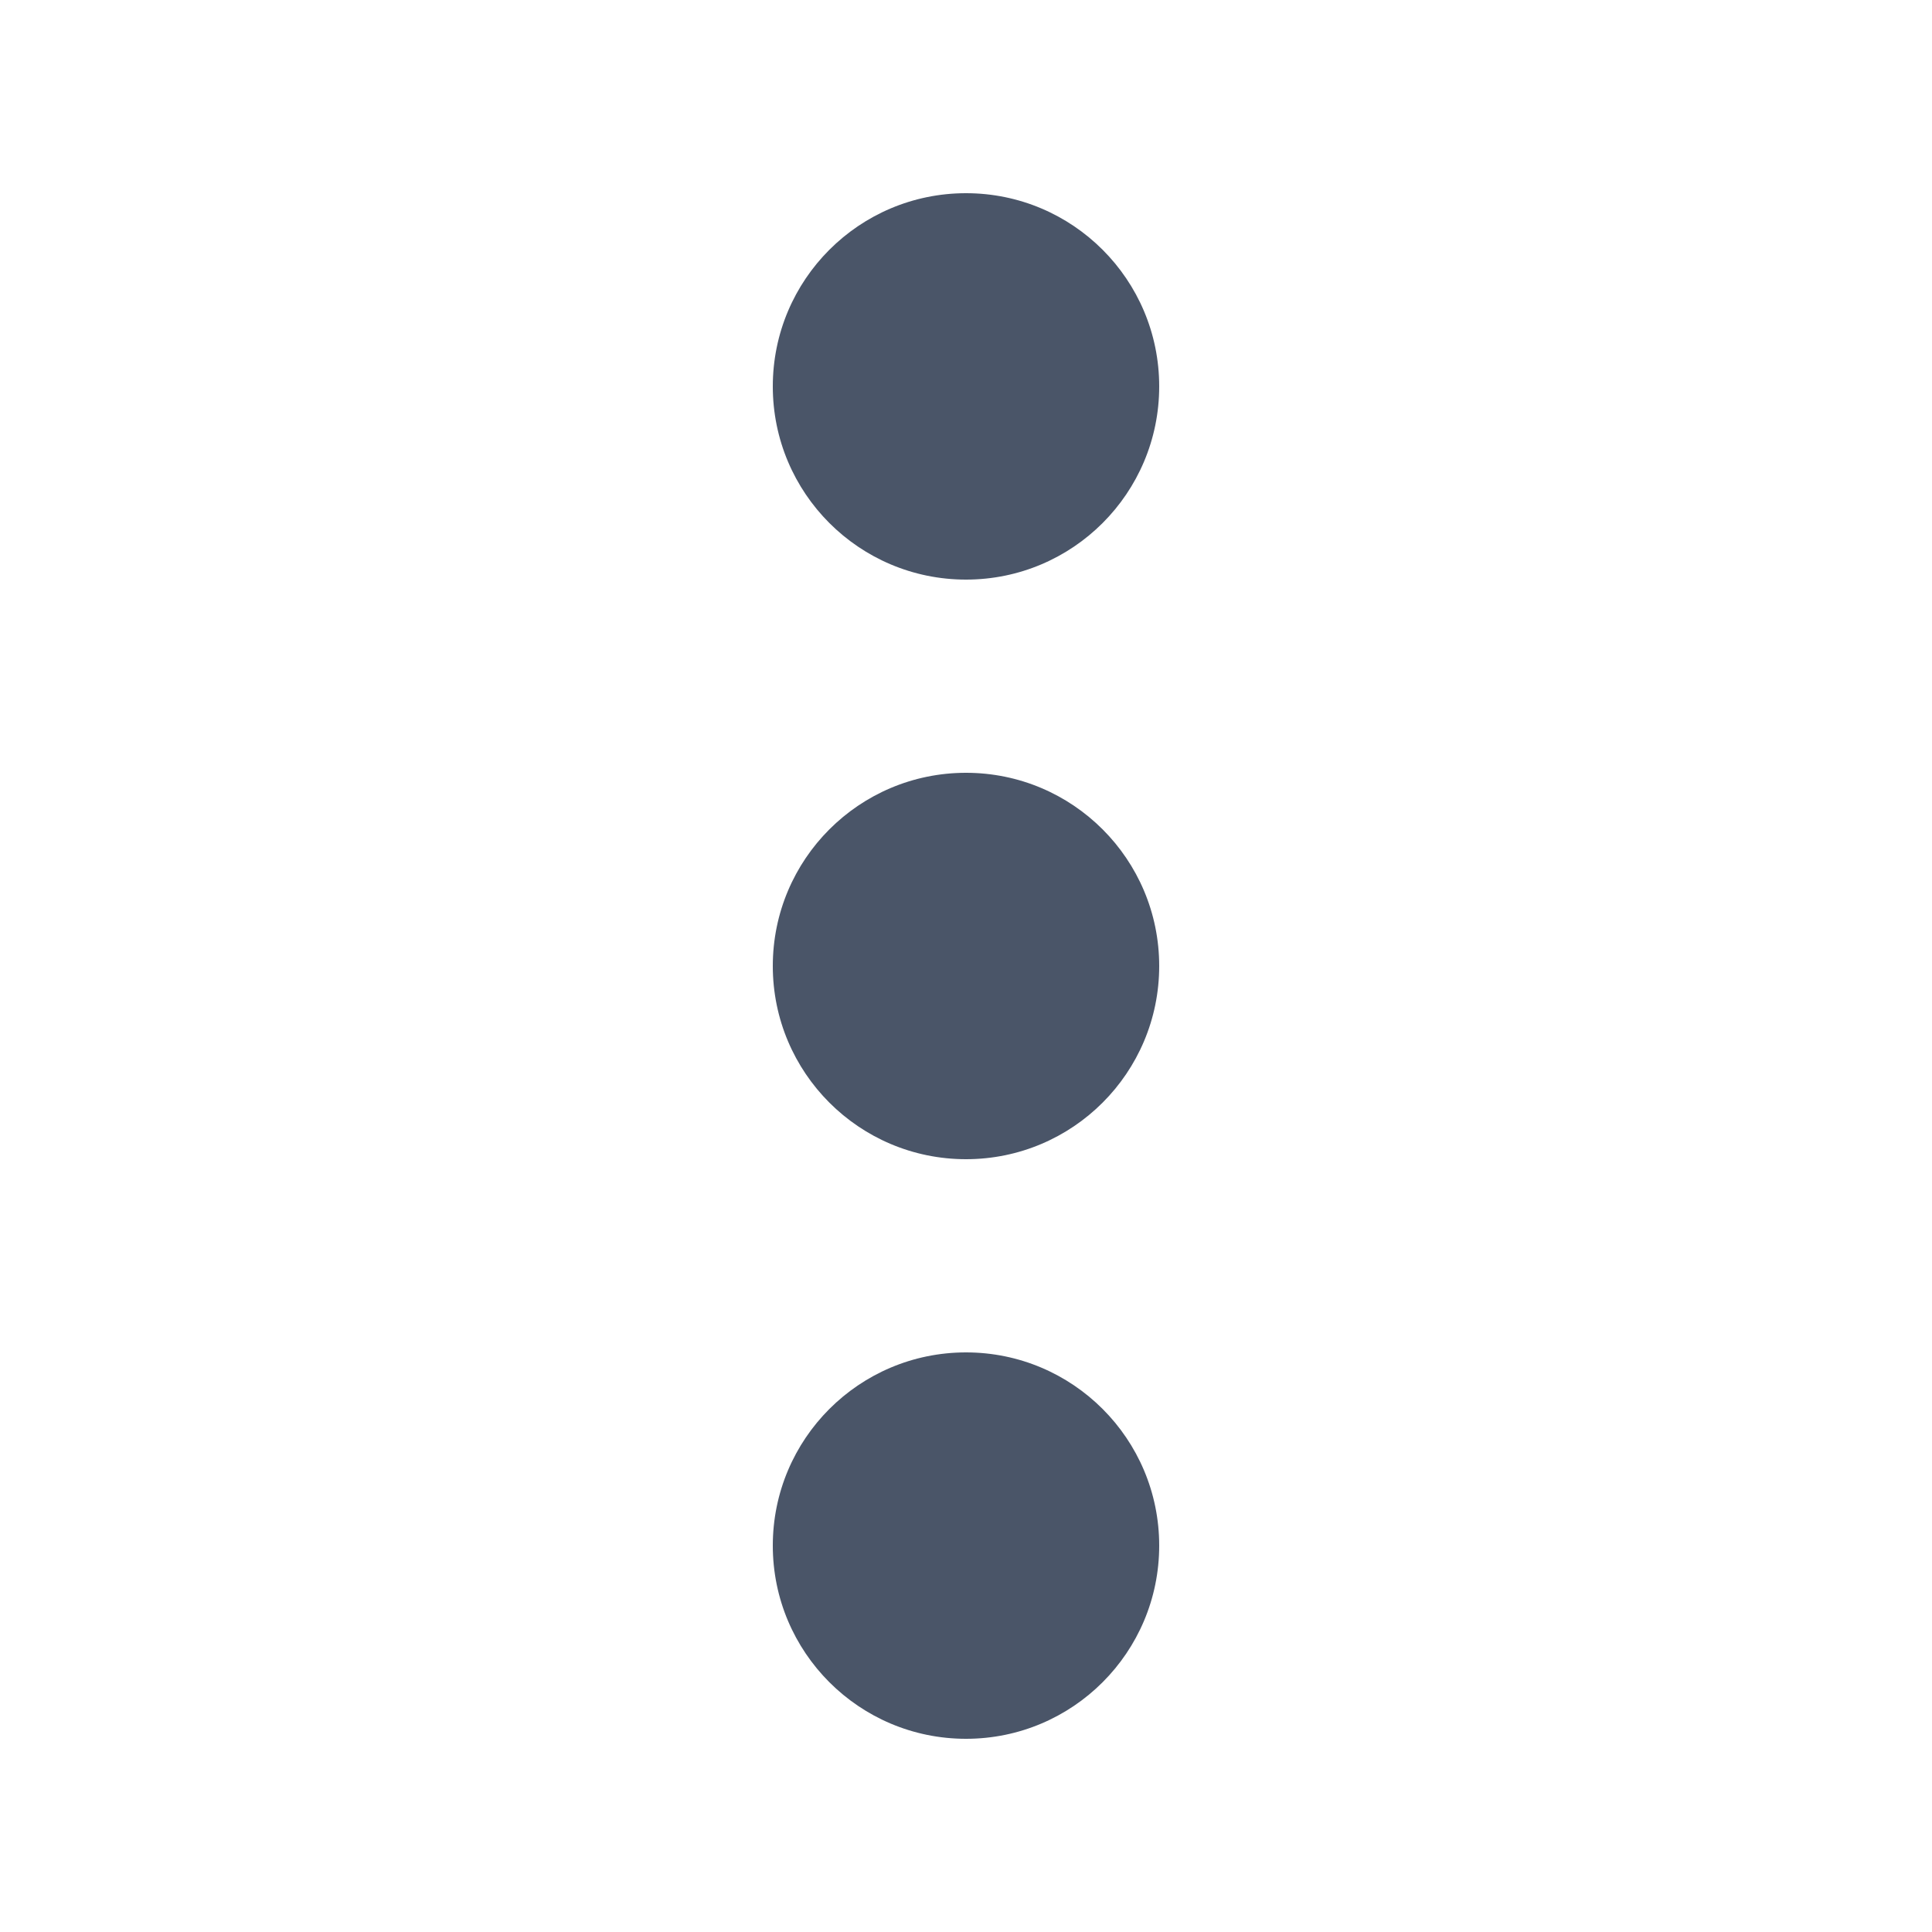
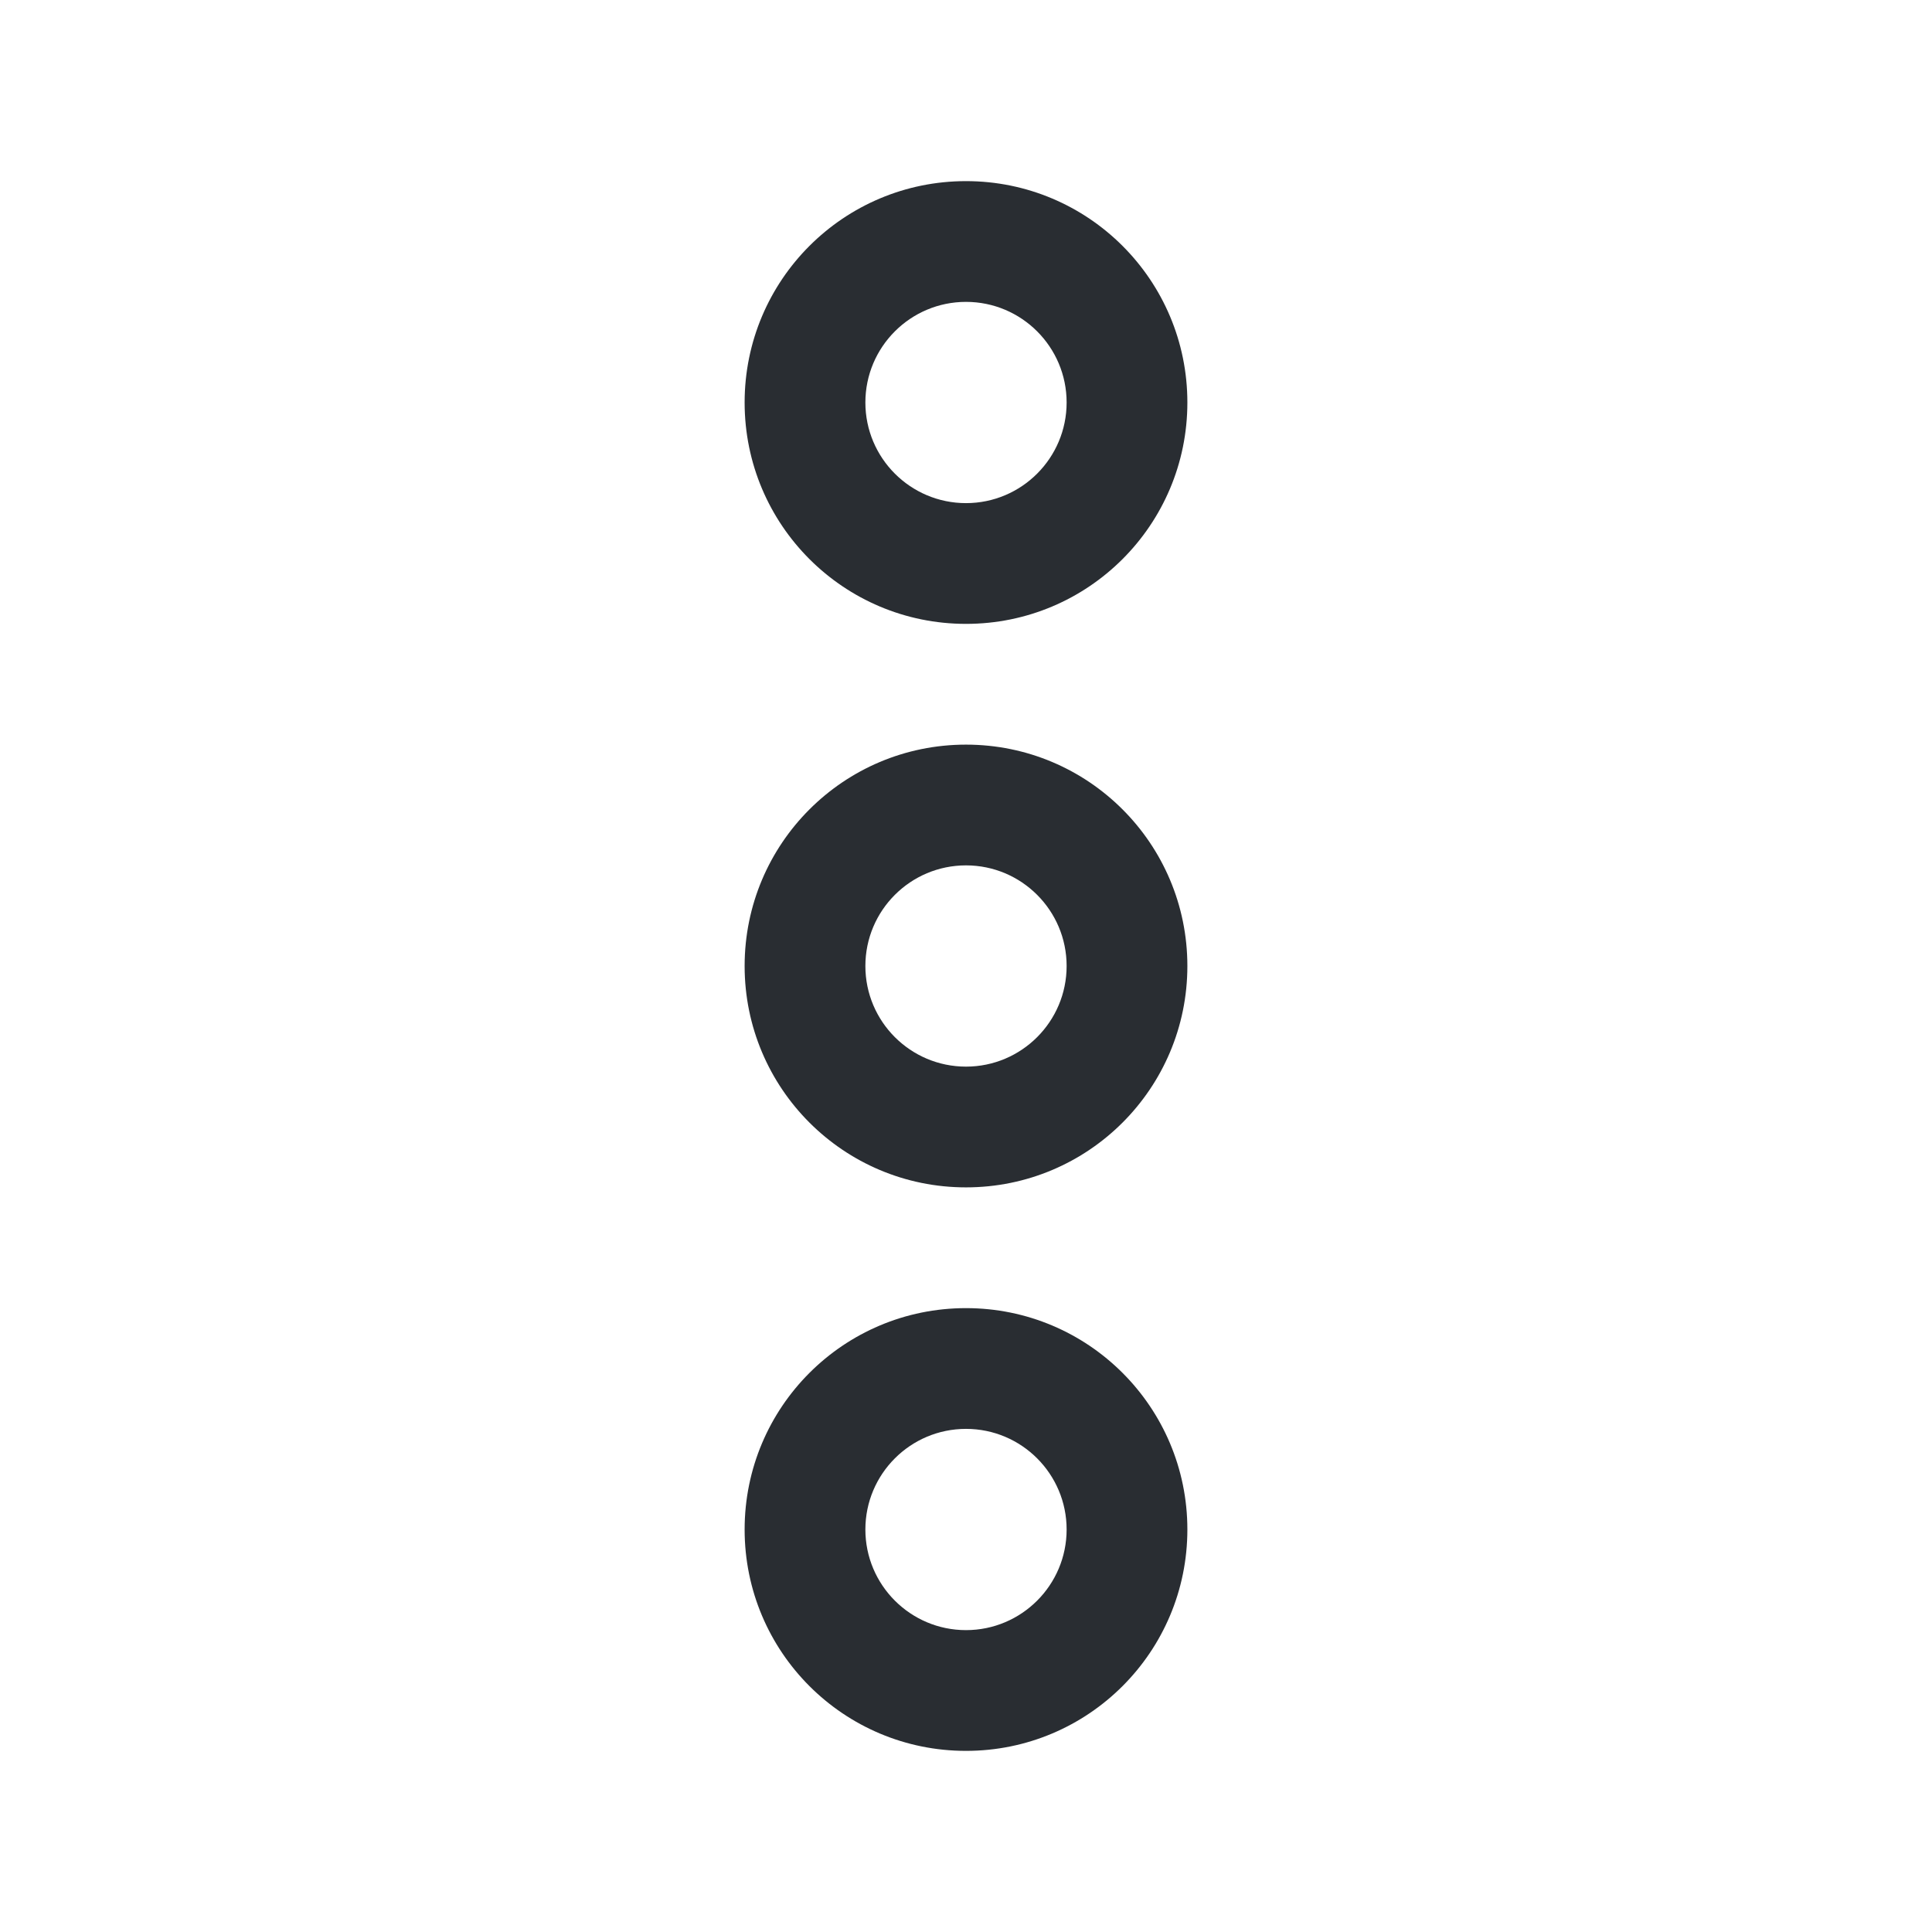
- <svg xmlns="http://www.w3.org/2000/svg" width="20" height="20" viewBox="0 0 20 20" fill="none">
-   <path d="M10 6C8.895 6 8 5.105 8 4C8 2.895 8.895 2 10 2C11.105 2 12 2.895 12 4C12 5.105 11.105 6 10 6Z" fill="#4A5568" />
-   <path d="M10 12C8.895 12 8 11.105 8 10C8 8.895 8.895 8 10 8C11.105 8 12 8.895 12 10C12 11.105 11.105 12 10 12Z" fill="#4A5568" />
-   <path d="M10 18C8.895 18 8 17.105 8 16C8 14.895 8.895 14 10 14C11.105 14 12 14.895 12 16C12 17.105 11.105 18 10 18Z" fill="#4A5568" />
+ <svg xmlns="http://www.w3.org/2000/svg" width="24" height="24" viewBox="0 0 24 24" fill="none">
+   <path d="M14.75 19C14.75 20.52 13.52 21.75 12 21.75C10.48 21.75 9.25 20.52 9.25 19C9.25 17.48 10.48 16.25 12 16.25C13.52 16.25 14.75 17.48 14.75 19ZM10.75 19C10.75 19.69 11.31 20.25 12 20.25C12.69 20.25 13.25 19.69 13.25 19C13.25 18.31 12.69 17.75 12 17.75C11.31 17.75 10.75 18.31 10.75 19Z" fill="#292D32" />
+   <path d="M14.75 5C14.75 6.52 13.52 7.75 12 7.75C10.48 7.75 9.25 6.52 9.25 5C9.25 3.48 10.48 2.25 12 2.25C13.52 2.25 14.75 3.48 14.75 5ZM10.75 5C10.75 5.69 11.31 6.25 12 6.25C12.69 6.25 13.25 5.69 13.25 5C13.25 4.31 12.69 3.75 12 3.75C11.31 3.75 10.75 4.31 10.75 5Z" fill="#292D32" />
+   <path d="M14.75 12C14.75 13.52 13.52 14.75 12 14.75C10.48 14.75 9.25 13.52 9.25 12C9.25 10.48 10.48 9.25 12 9.25C13.52 9.25 14.75 10.48 14.75 12ZM10.75 12C10.75 12.69 11.31 13.25 12 13.25C12.69 13.25 13.25 12.69 13.25 12C13.25 11.31 12.69 10.75 12 10.75C11.31 10.75 10.75 11.31 10.75 12Z" fill="#292D32" />
</svg>
